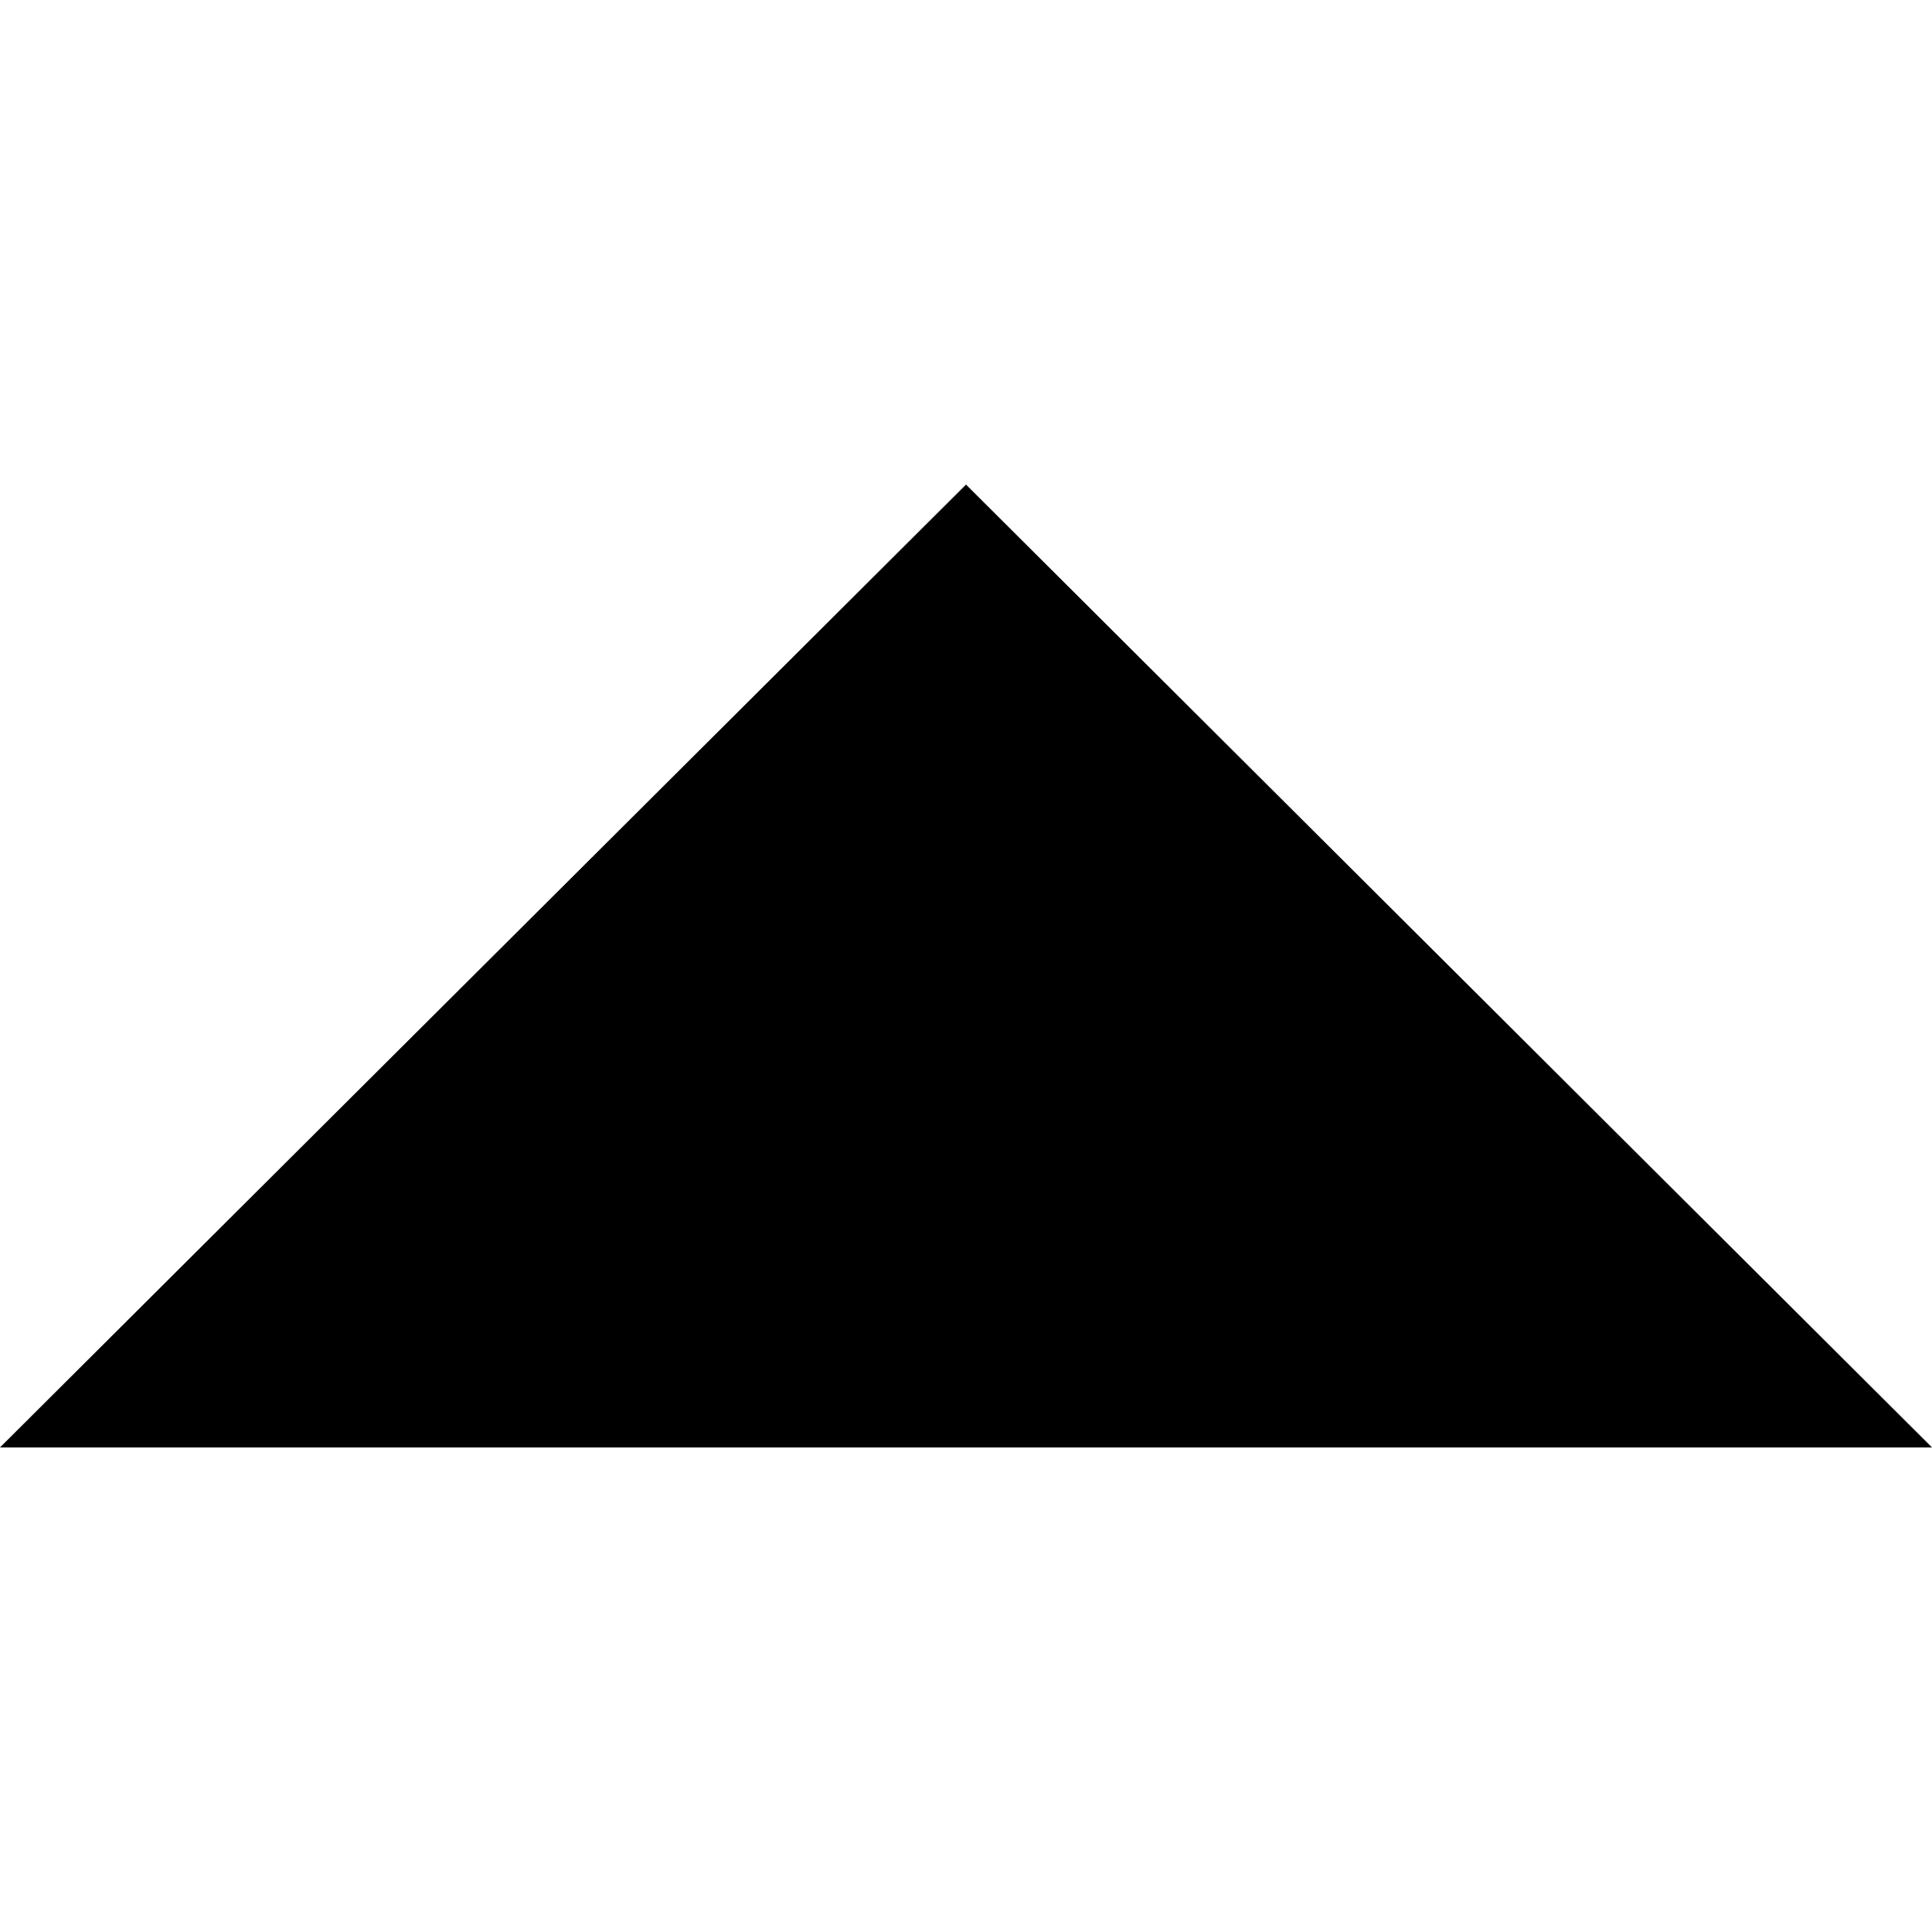
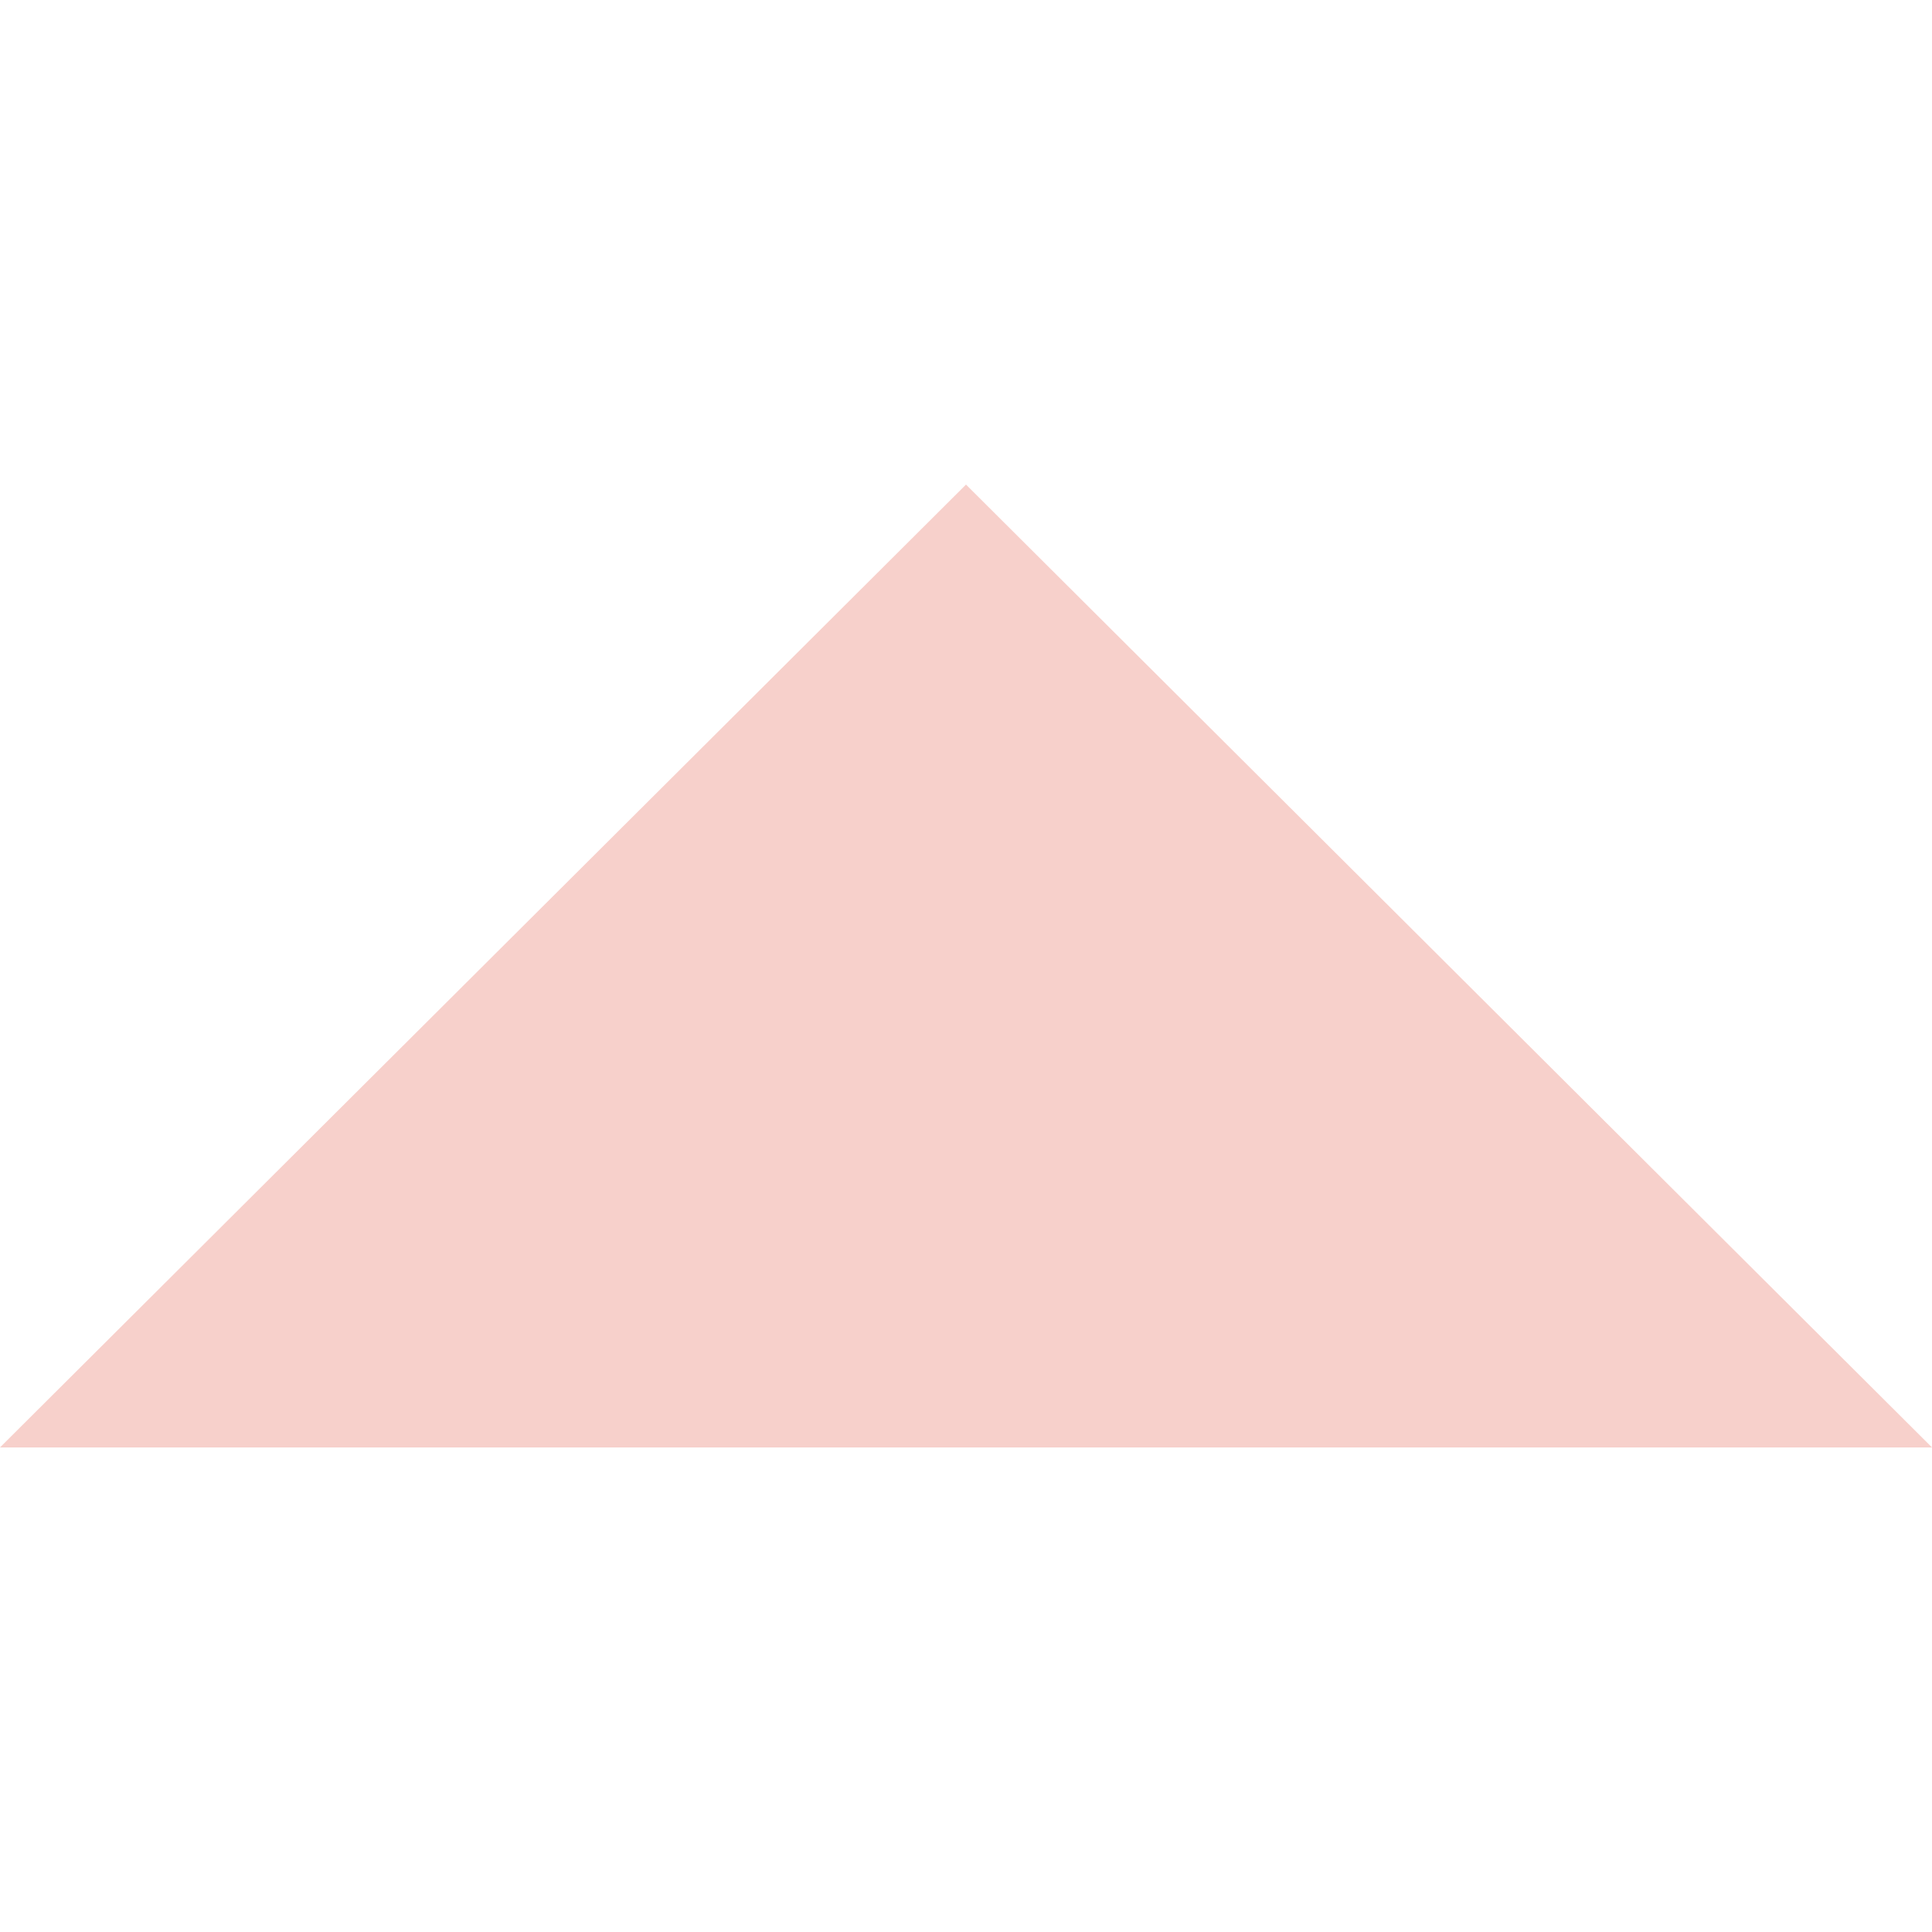
<svg xmlns="http://www.w3.org/2000/svg" version="1.1" id="Layer_1" x="0px" y="0px" viewBox="0 0 386.257 386.257" style="enable-background:new 0 0 386.257 386.257;" xml:space="preserve">
-   <polygon points="193.129,96.879 0,289.379 386.257,289.379 " />
+   <polygon points="193.129,96.879 0,289.379 386.257,289.379 " fill="#f7d0cb" />
  <g>
</g>
  <g>
</g>
  <g>
</g>
  <g>
</g>
  <g>
</g>
  <g>
</g>
  <g>
</g>
  <g>
</g>
  <g>
</g>
  <g>
</g>
  <g>
</g>
  <g>
</g>
  <g>
</g>
  <g>
</g>
  <g>
</g>
</svg>
